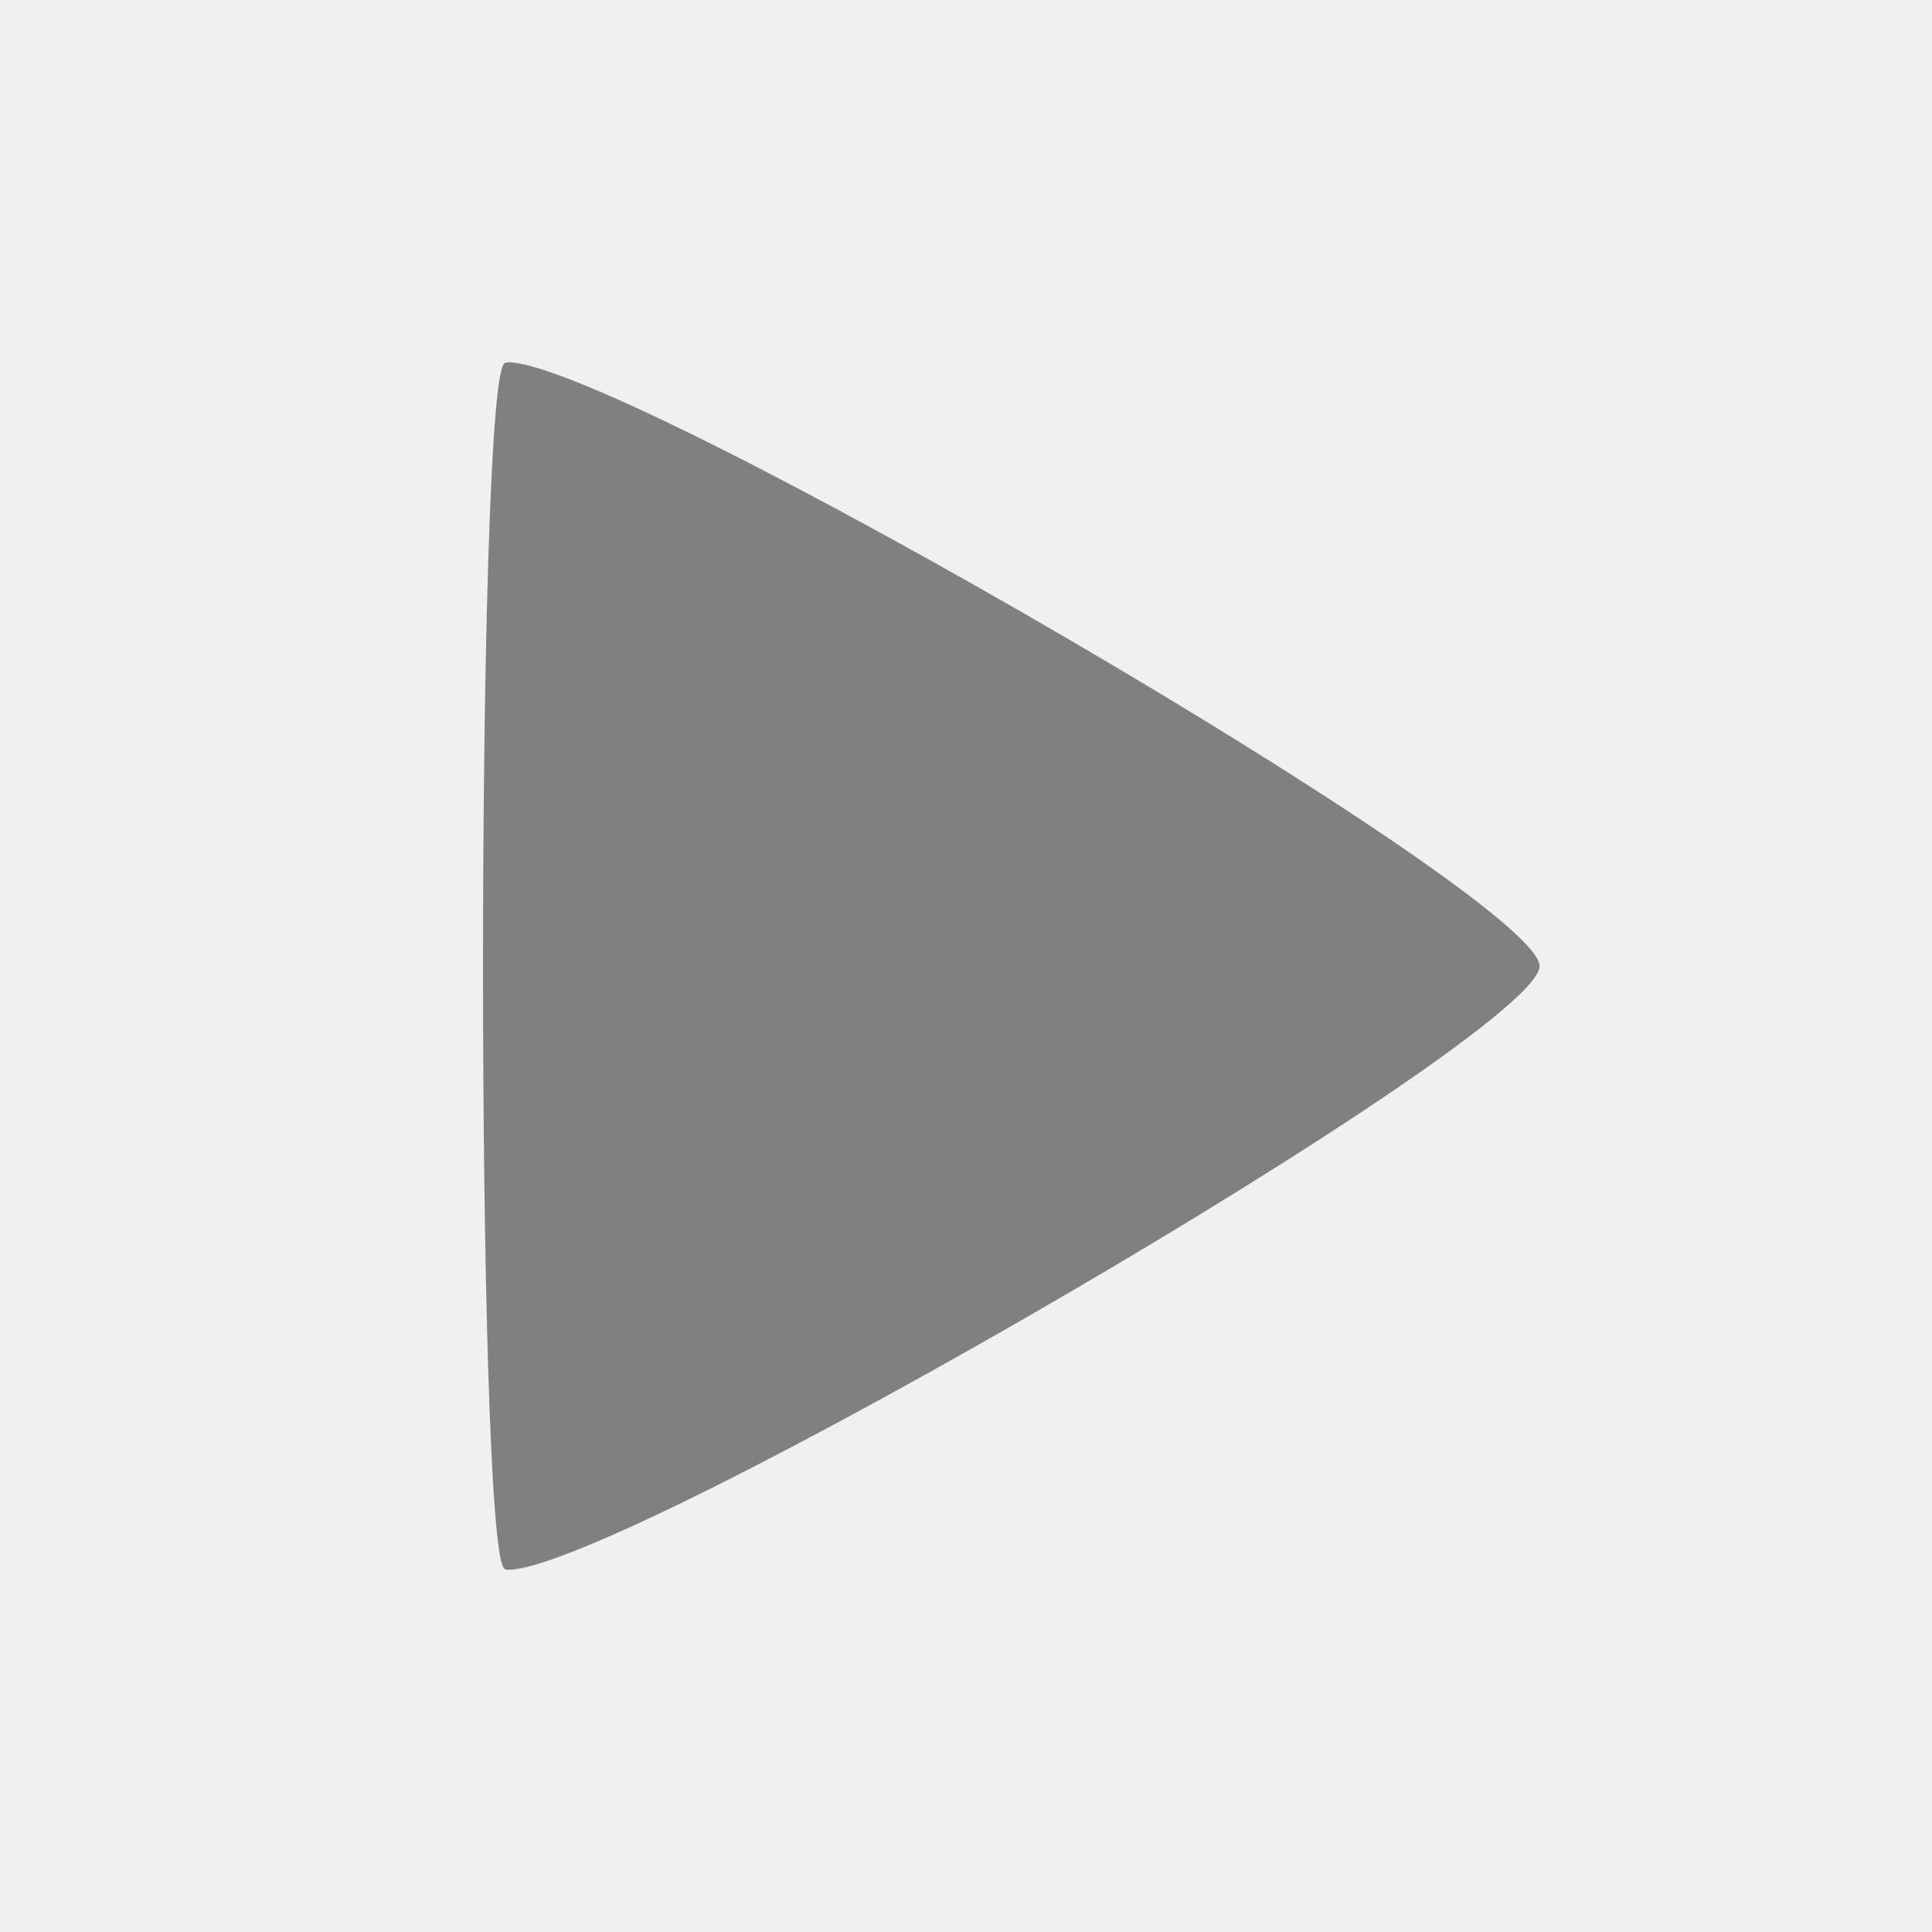
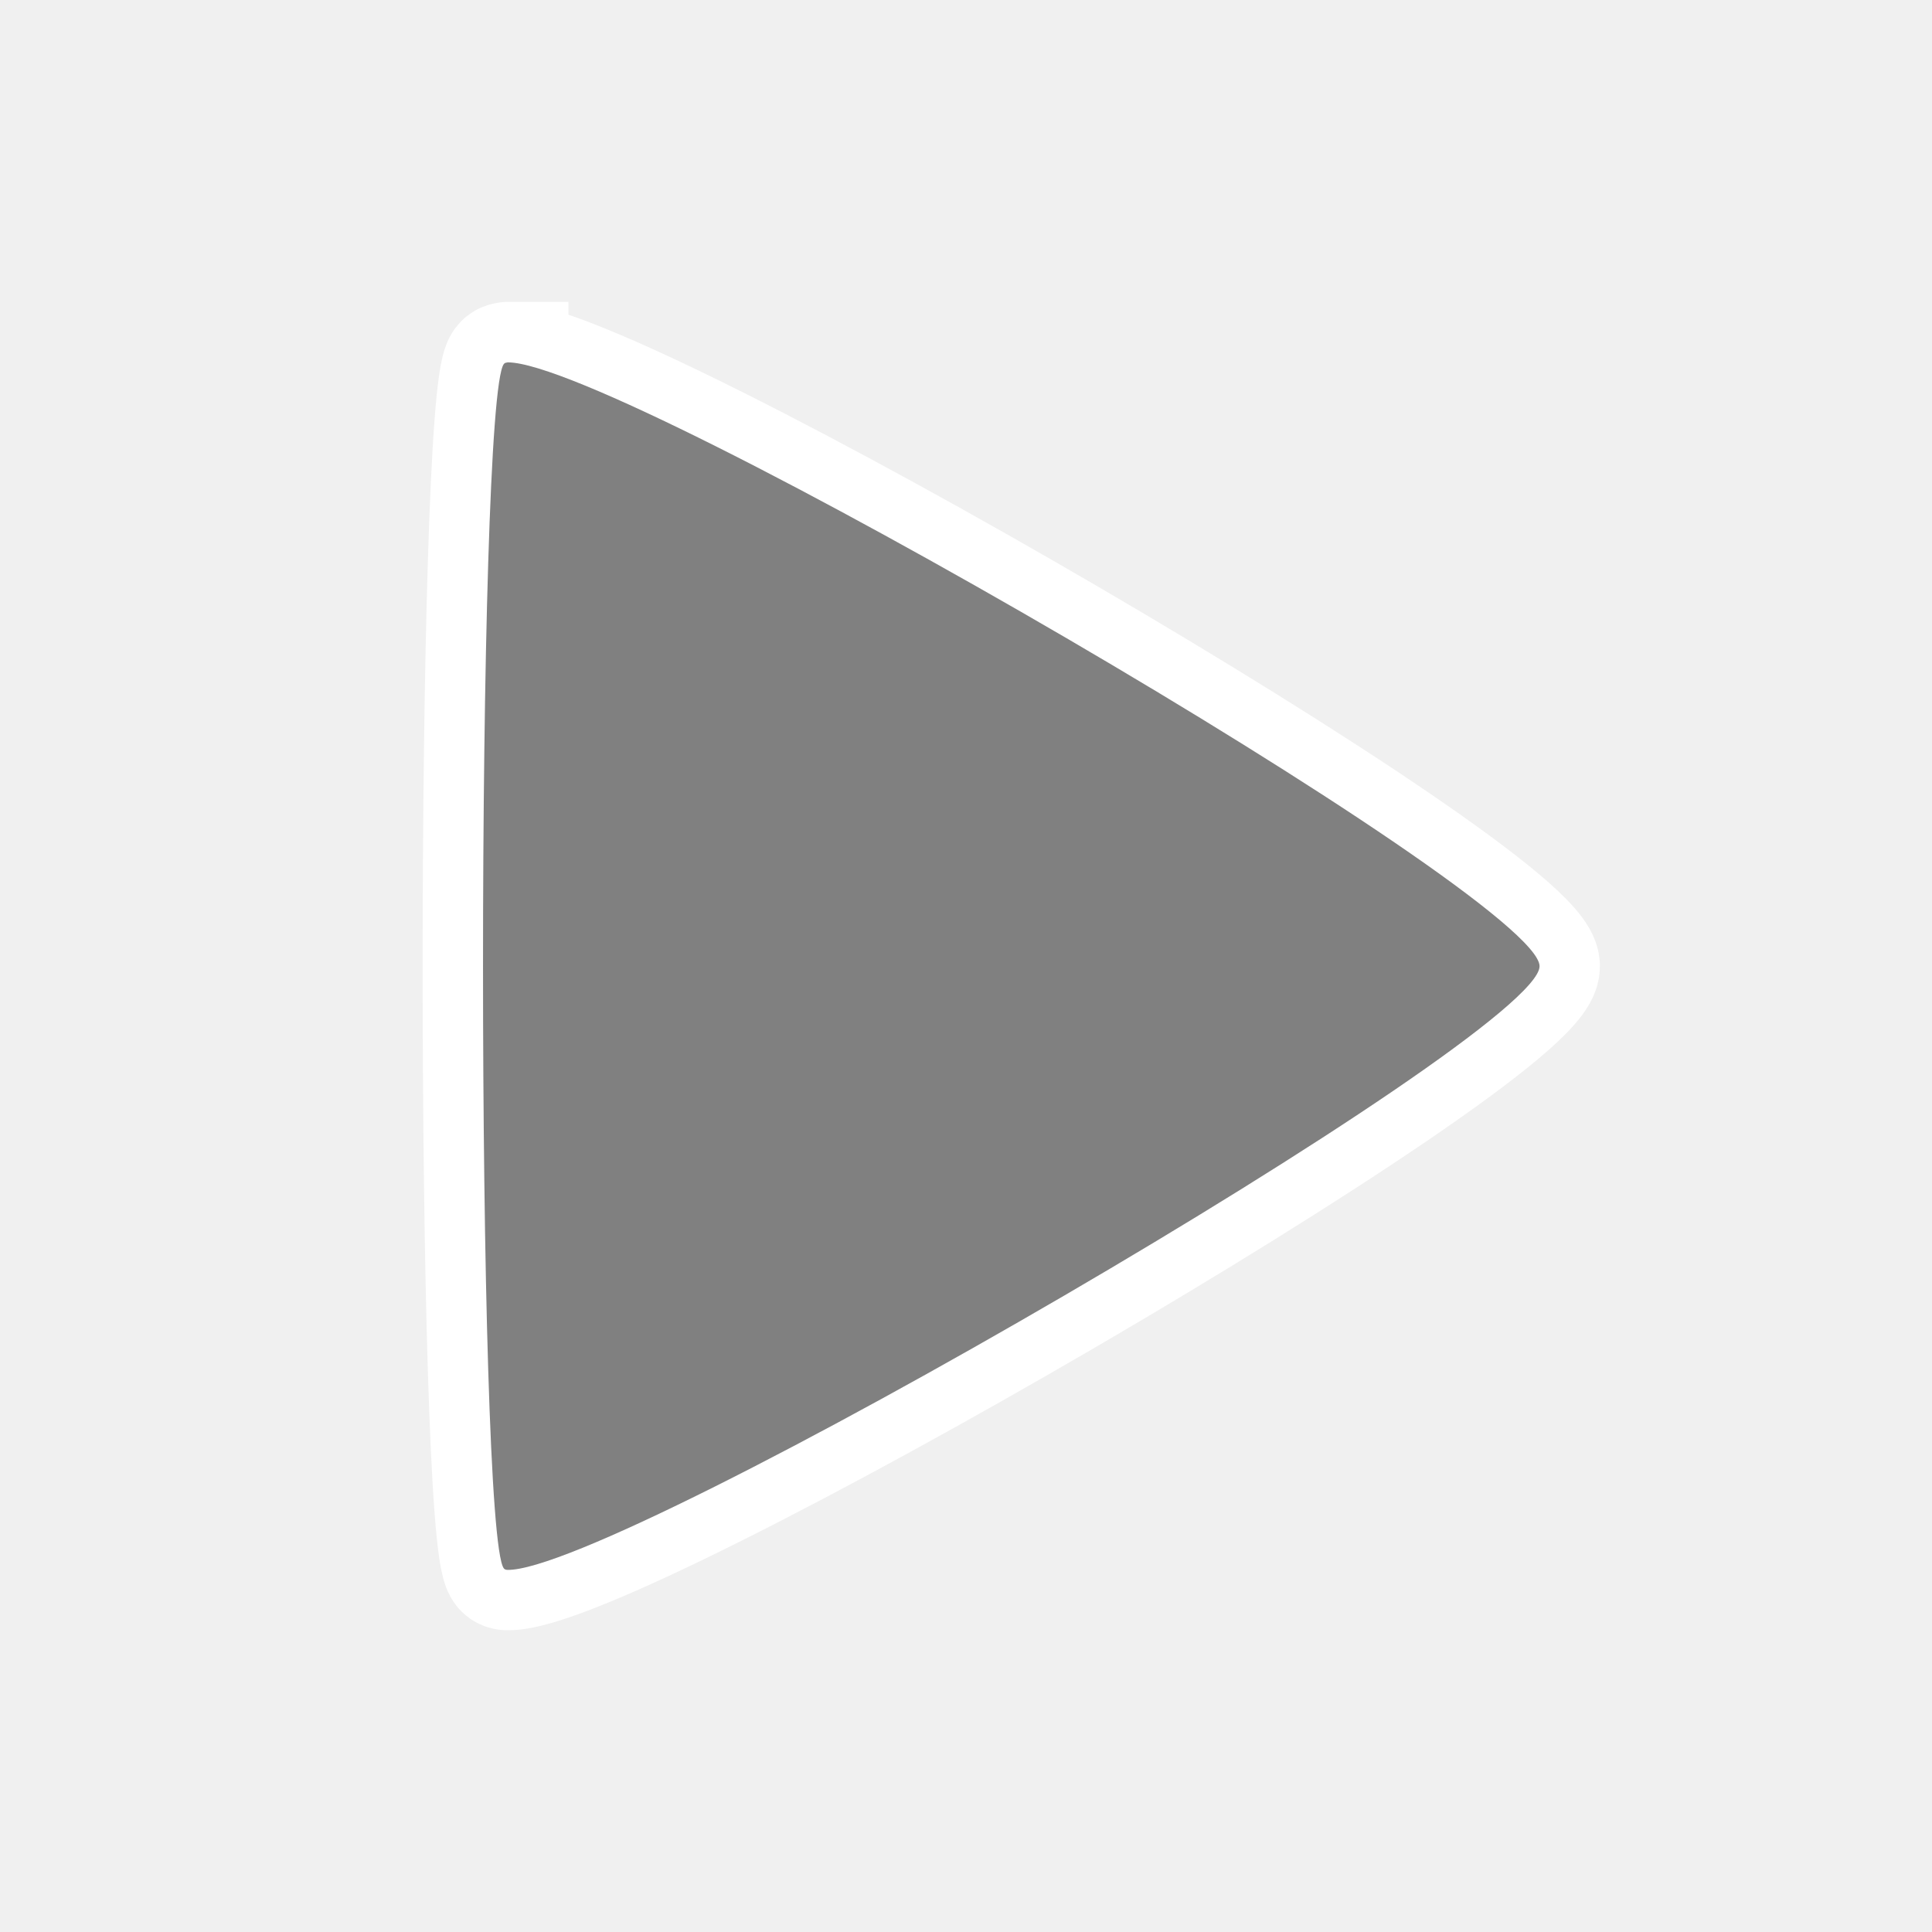
<svg xmlns="http://www.w3.org/2000/svg" version="1.1" id="svg3747" height="64" width="64">
  <defs id="defs3749" />
-   <g transform="translate(-144,-988.3622)" id="layer1">
-     <g id="g4171" transform="translate(-198,611)">
-       <path id="path4984" d="m 358.83,389.362 c -0.013,-5e-5 -0.017,0.005 -0.029,0.006 -0.046,0.003 -0.086,0.015 -0.111,0.049 -0.919,1.197 -0.919,38.699 0,39.896 0.026,0.033 0.066,0.046 0.111,0.049 C 362.41,429.468 393,411.692 393,409.365 c 0,-2.319 -30.392,-19.989 -34.17,-20.003 z" style="color:#000000;display:inline;overflow:visible;visibility:visible;fill:#808080;fill-opacity:1;fill-rule:nonzero;stroke:none;stroke-width:3;marker:none;enable-background:accumulate" />
-       <rect y="351.362" x="342" height="90" width="90" id="rect2986" style="color:#000000;display:inline;overflow:visible;visibility:visible;fill:none;stroke:none;stroke-width:4;marker:none;enable-background:accumulate" />
-     </g>
-   </g>
+   <path id="path4984-3" d="m 16.83,12 c -0.013,0 -0.017,0 -0.029,0.01 -0.046,0 -0.086,0.015 -0.111,0.049 -0.919,1.197 -0.919,38.699 0,39.896 0.026,0.033 0.066,0.046 0.111,0.049 C 20.41,52.11 51,34.334 51,32.007 51,29.688 20.608,12.018 16.83,12.004 Z" style="color:#000000;display:inline;overflow:visible;visibility:visible;fill:#ffffff;fill-opacity:1;fill-rule:nonzero;stroke:#ffffff;stroke-width:4;marker:none;enable-background:accumulate;stroke-opacity:1;stroke-miterlimit:4;stroke-dasharray:none" />
+   <path id="path4984" d="m 16.83,12 c -0.013,0 -0.017,0 -0.029,0.01 -0.046,0 -0.086,0.015 -0.111,0.049 -0.919,1.197 -0.919,38.699 0,39.896 0.026,0.033 0.066,0.046 0.111,0.049 C 20.41,52.11 51,34.334 51,32.007 51,29.688 20.608,12.018 16.83,12.004 Z" style="color:#000000;display:inline;overflow:visible;visibility:visible;fill:#808080;fill-opacity:1;fill-rule:nonzero;stroke:none;stroke-width:3;marker:none;enable-background:accumulate" />
</svg>
